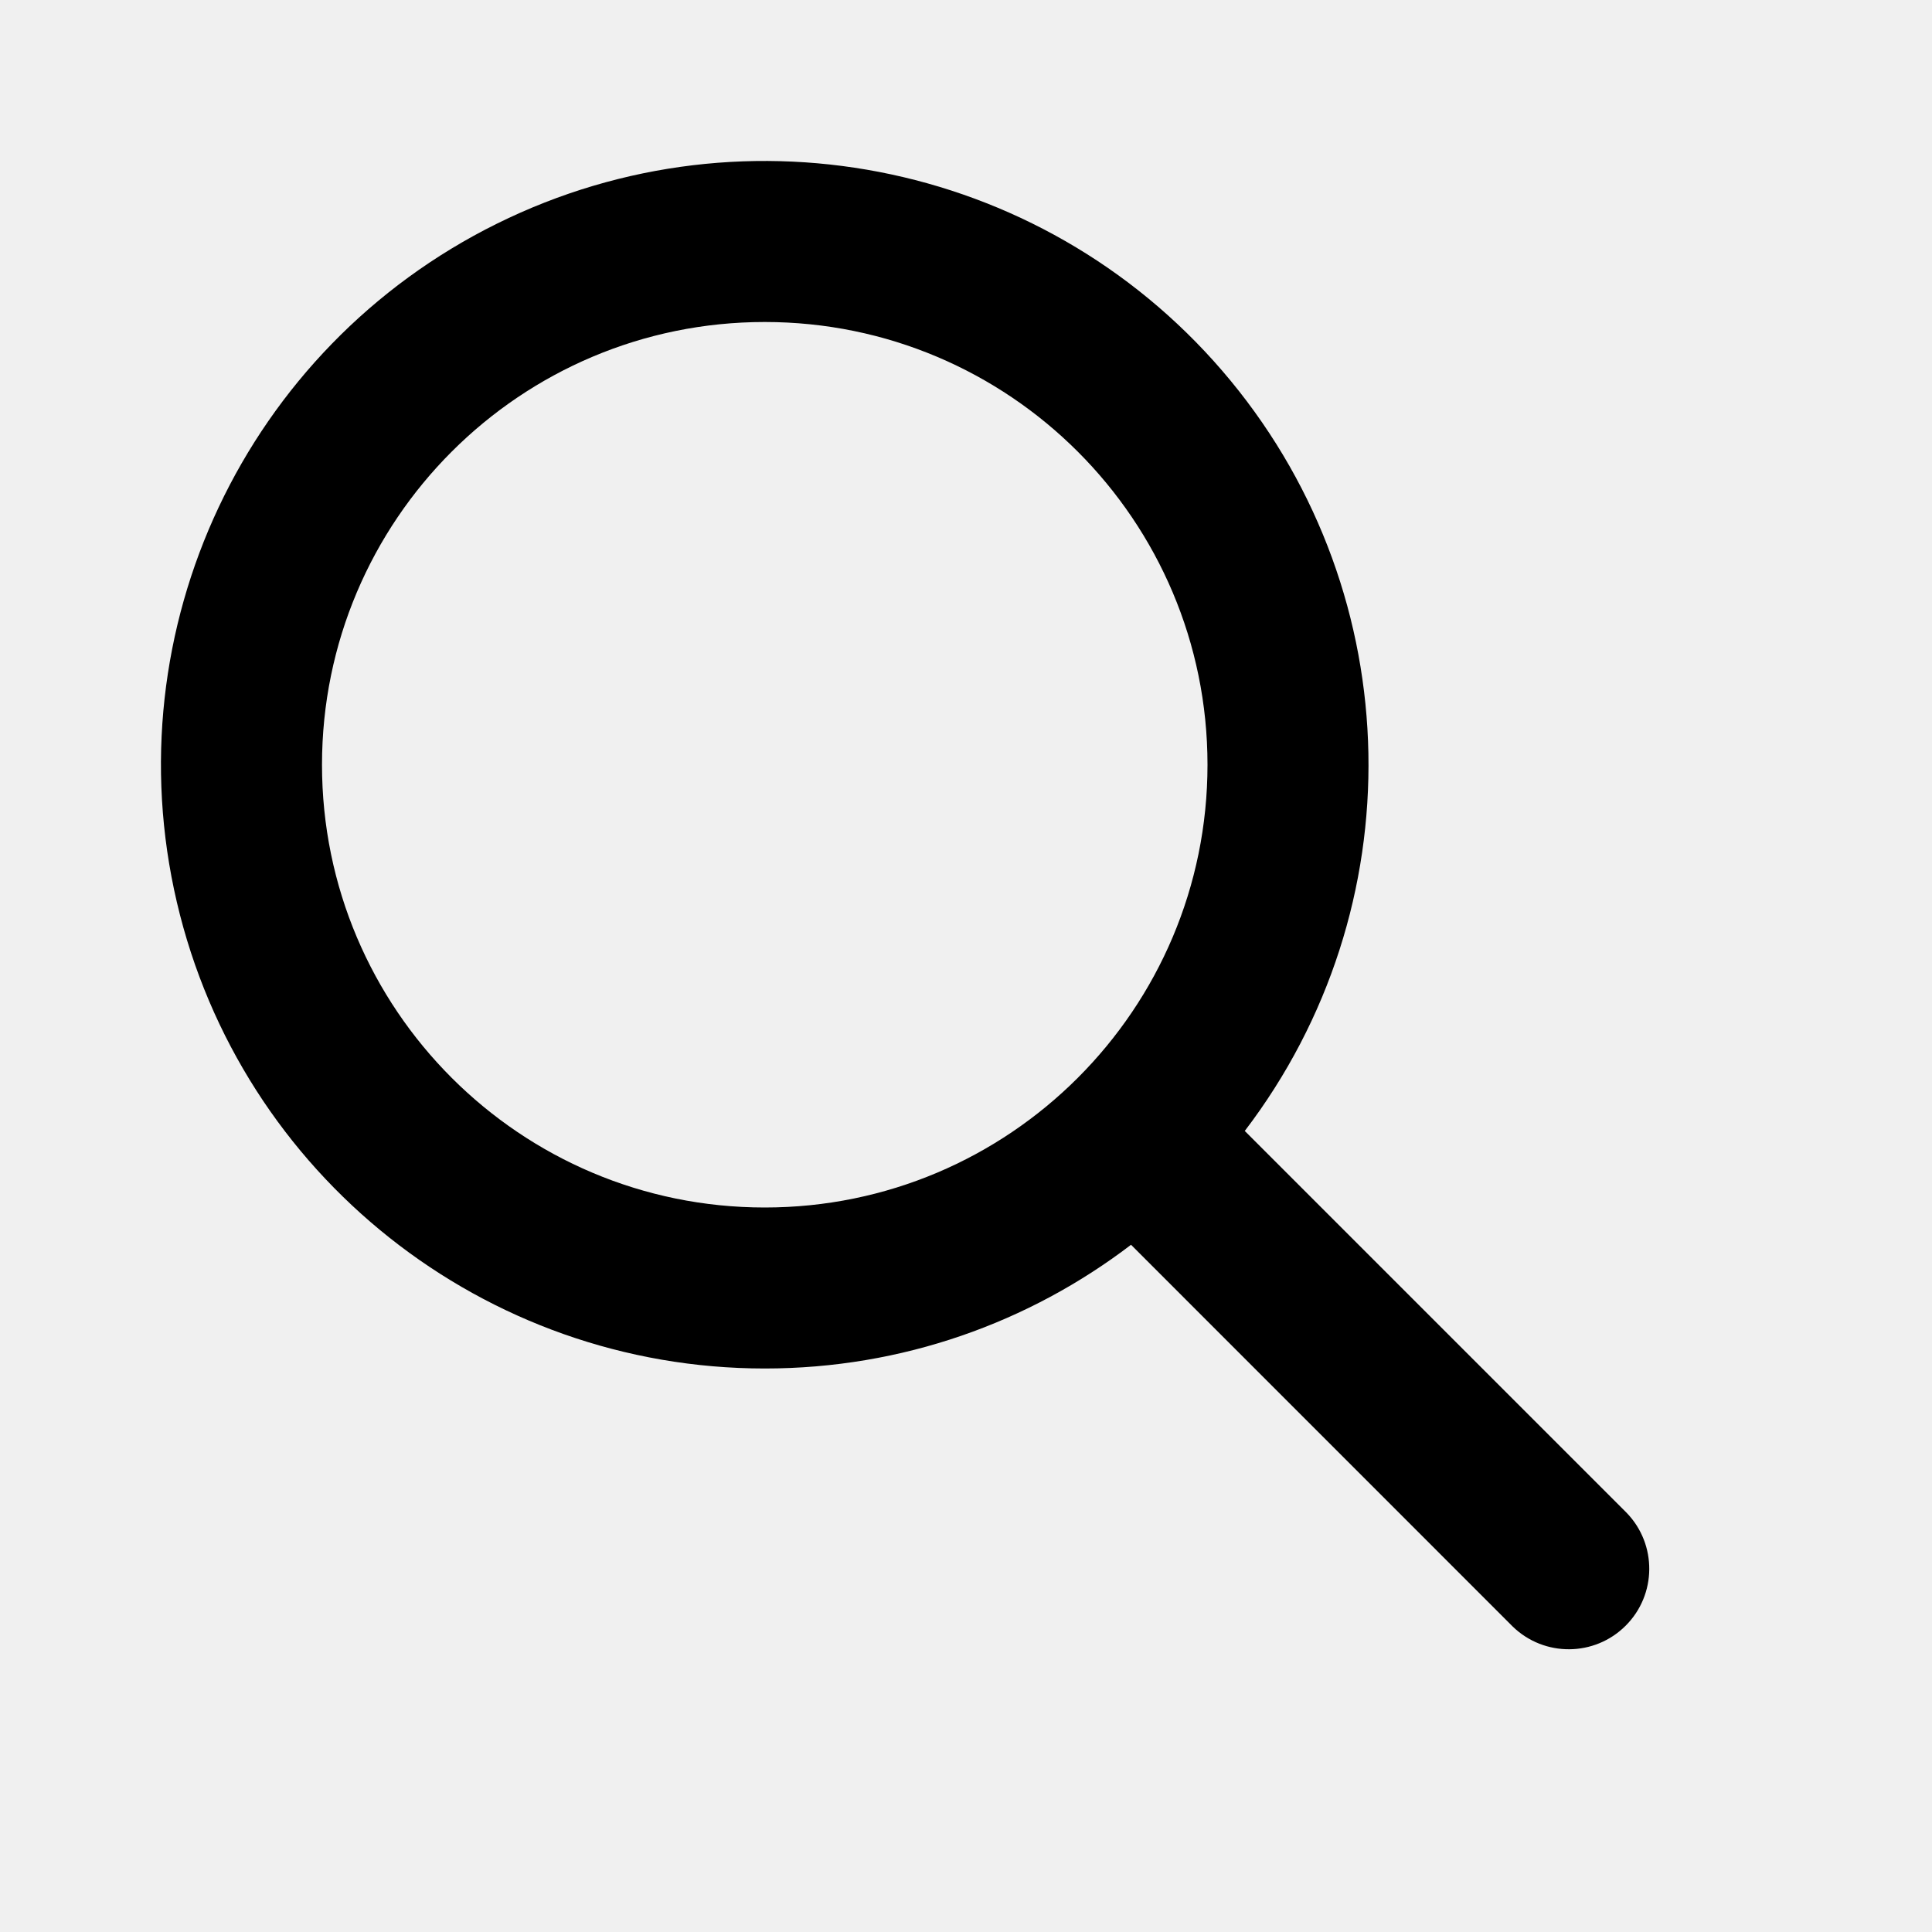
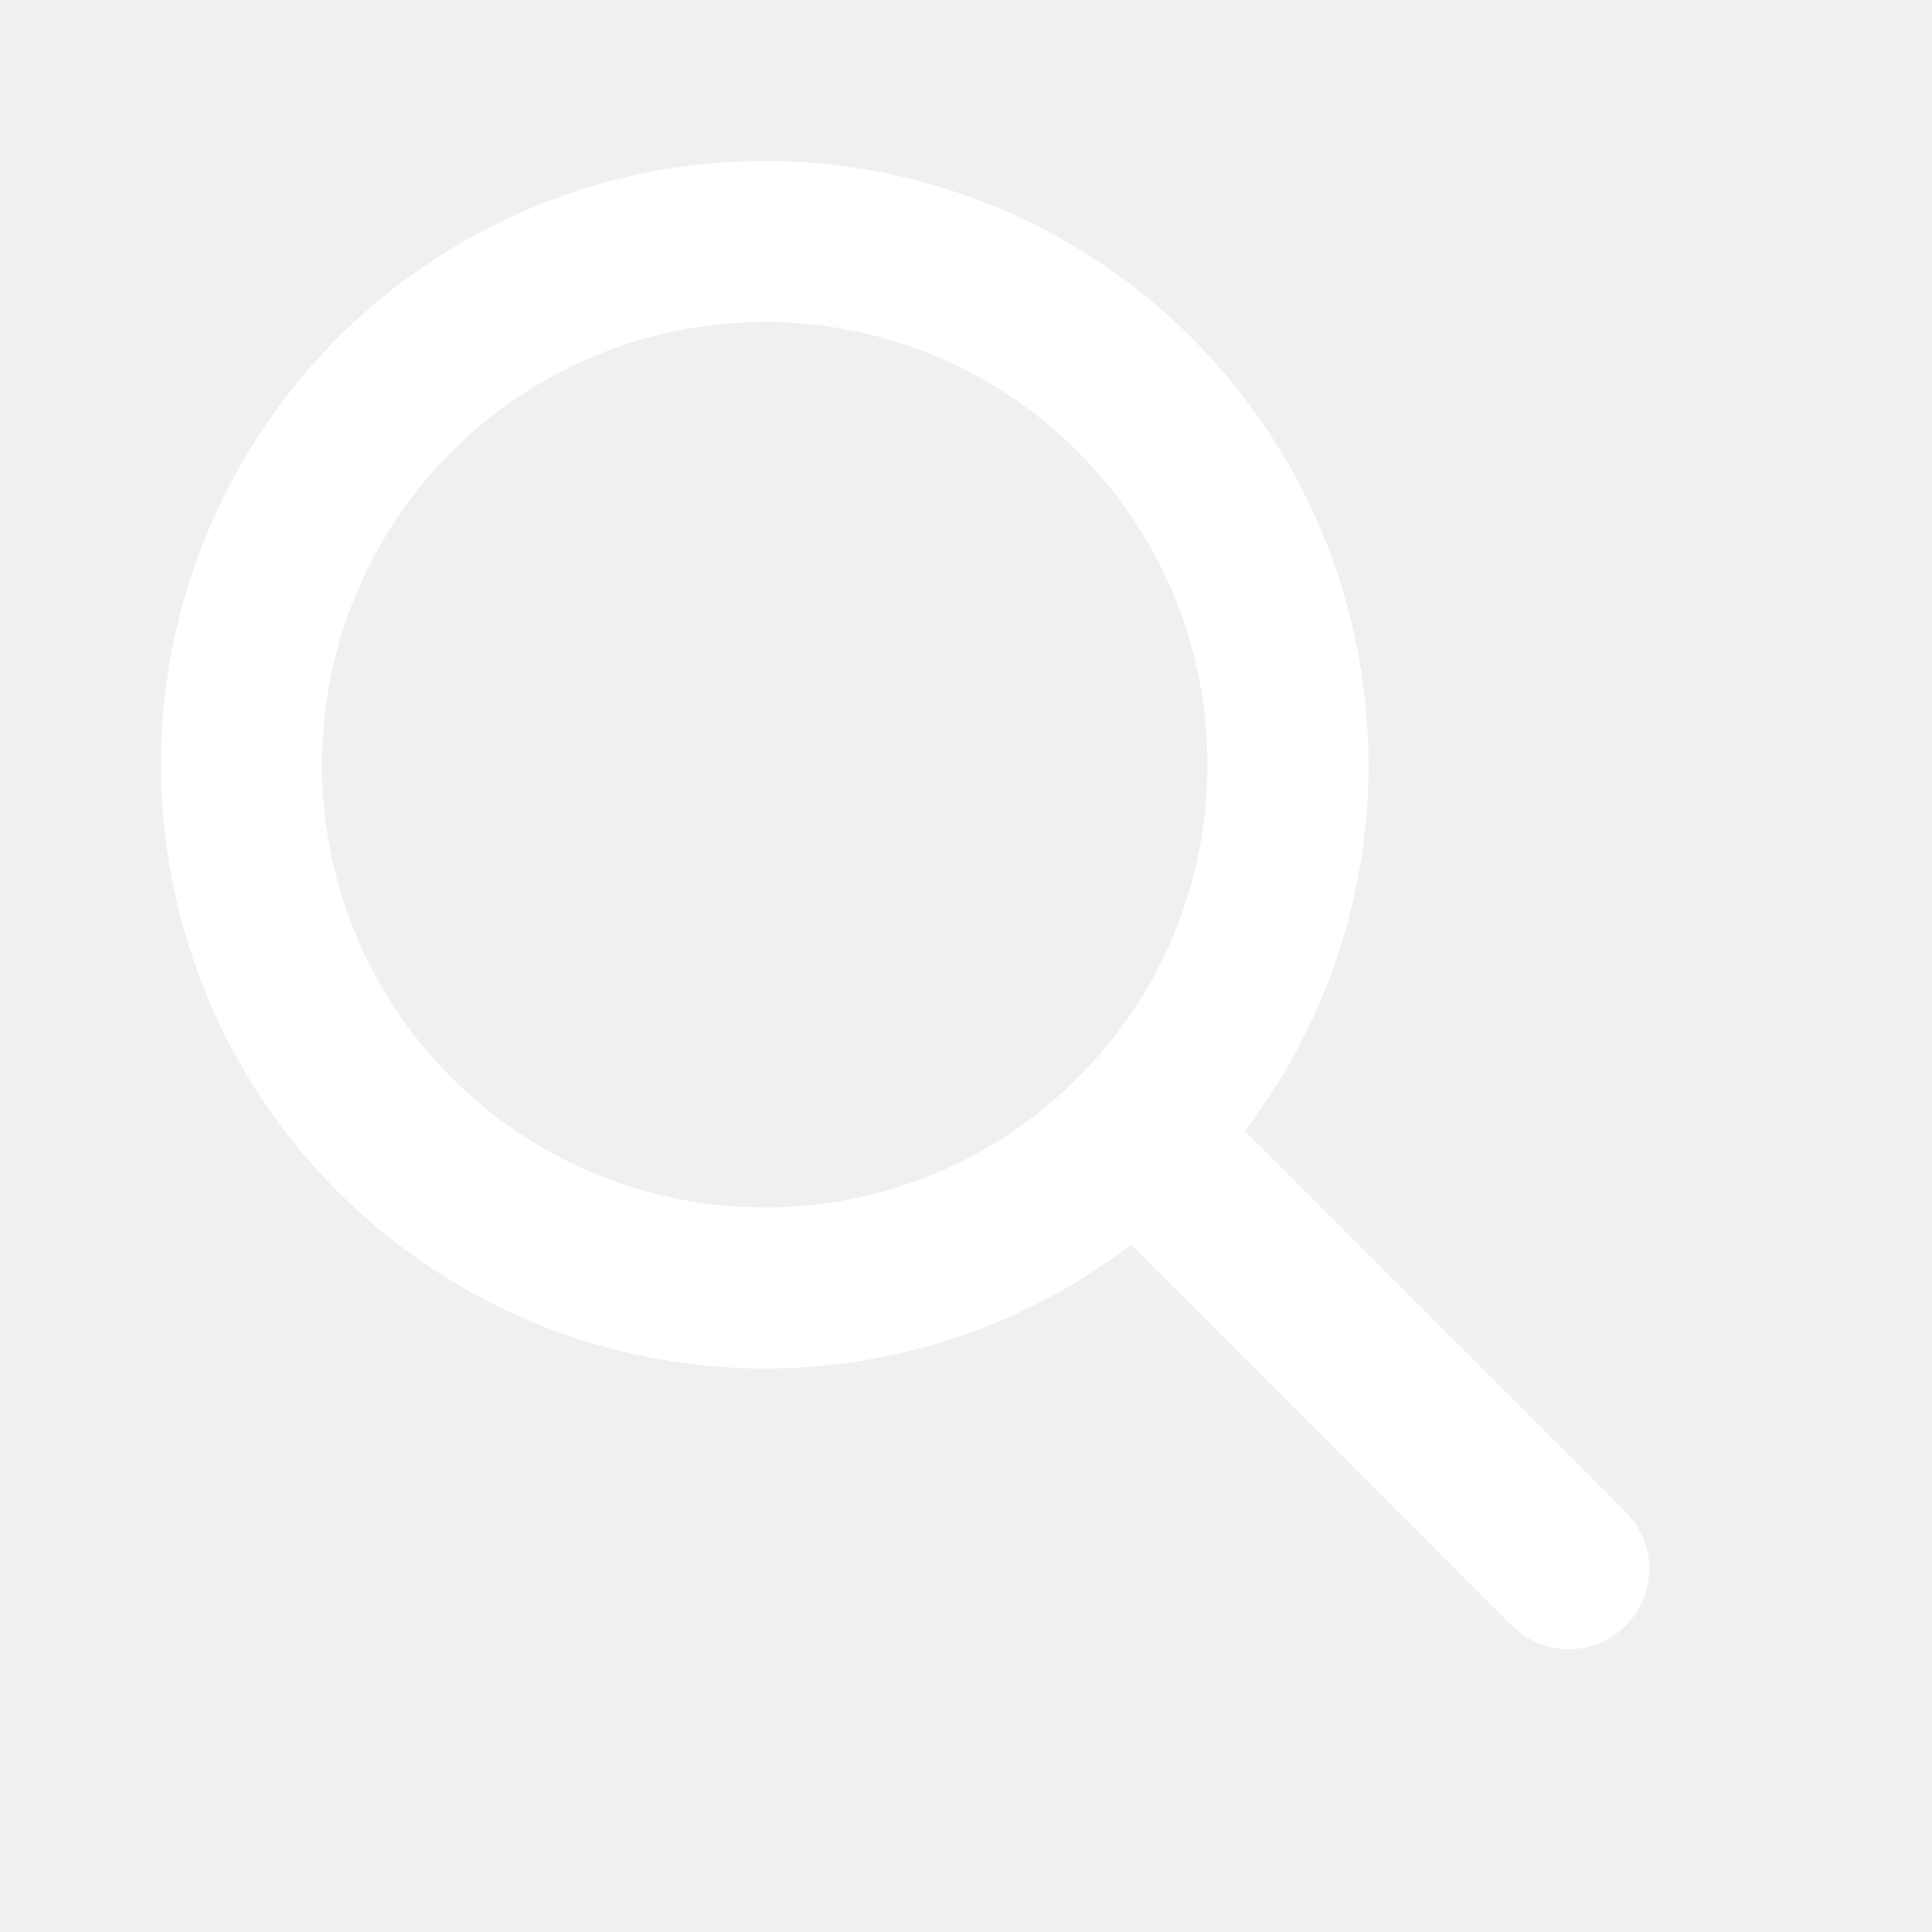
- <svg xmlns="http://www.w3.org/2000/svg" viewBox="0 0 24 24">
-   <path fill-rule="evenodd" clip-rule="evenodd" d="M9.5 17c1.71 0 3.287-.573 4.55-1.537l4.743 4.744a1 1 0 0 0 1.414-1.414l-4.744-4.744A7.5 7.5 0 1 0 9.5 17zM15 9.5a5.5 5.5 0 1 1-11 0 5.5 5.5 0 0 1 11 0z" fill="currentcolor" />
+ <svg xmlns="http://www.w3.org/2000/svg" viewBox="0 0 24 24" fill="#ffffff">
+   <path fill-rule="evenodd" clip-rule="evenodd" d="M9.5 17c1.71 0 3.287-.573 4.55-1.537l4.743 4.744a1 1 0 0 0 1.414-1.414l-4.744-4.744A7.5 7.5 0 1 0 9.5 17zM15 9.5a5.5 5.5 0 1 1-11 0 5.5 5.5 0 0 1 11 0z" />
</svg>
